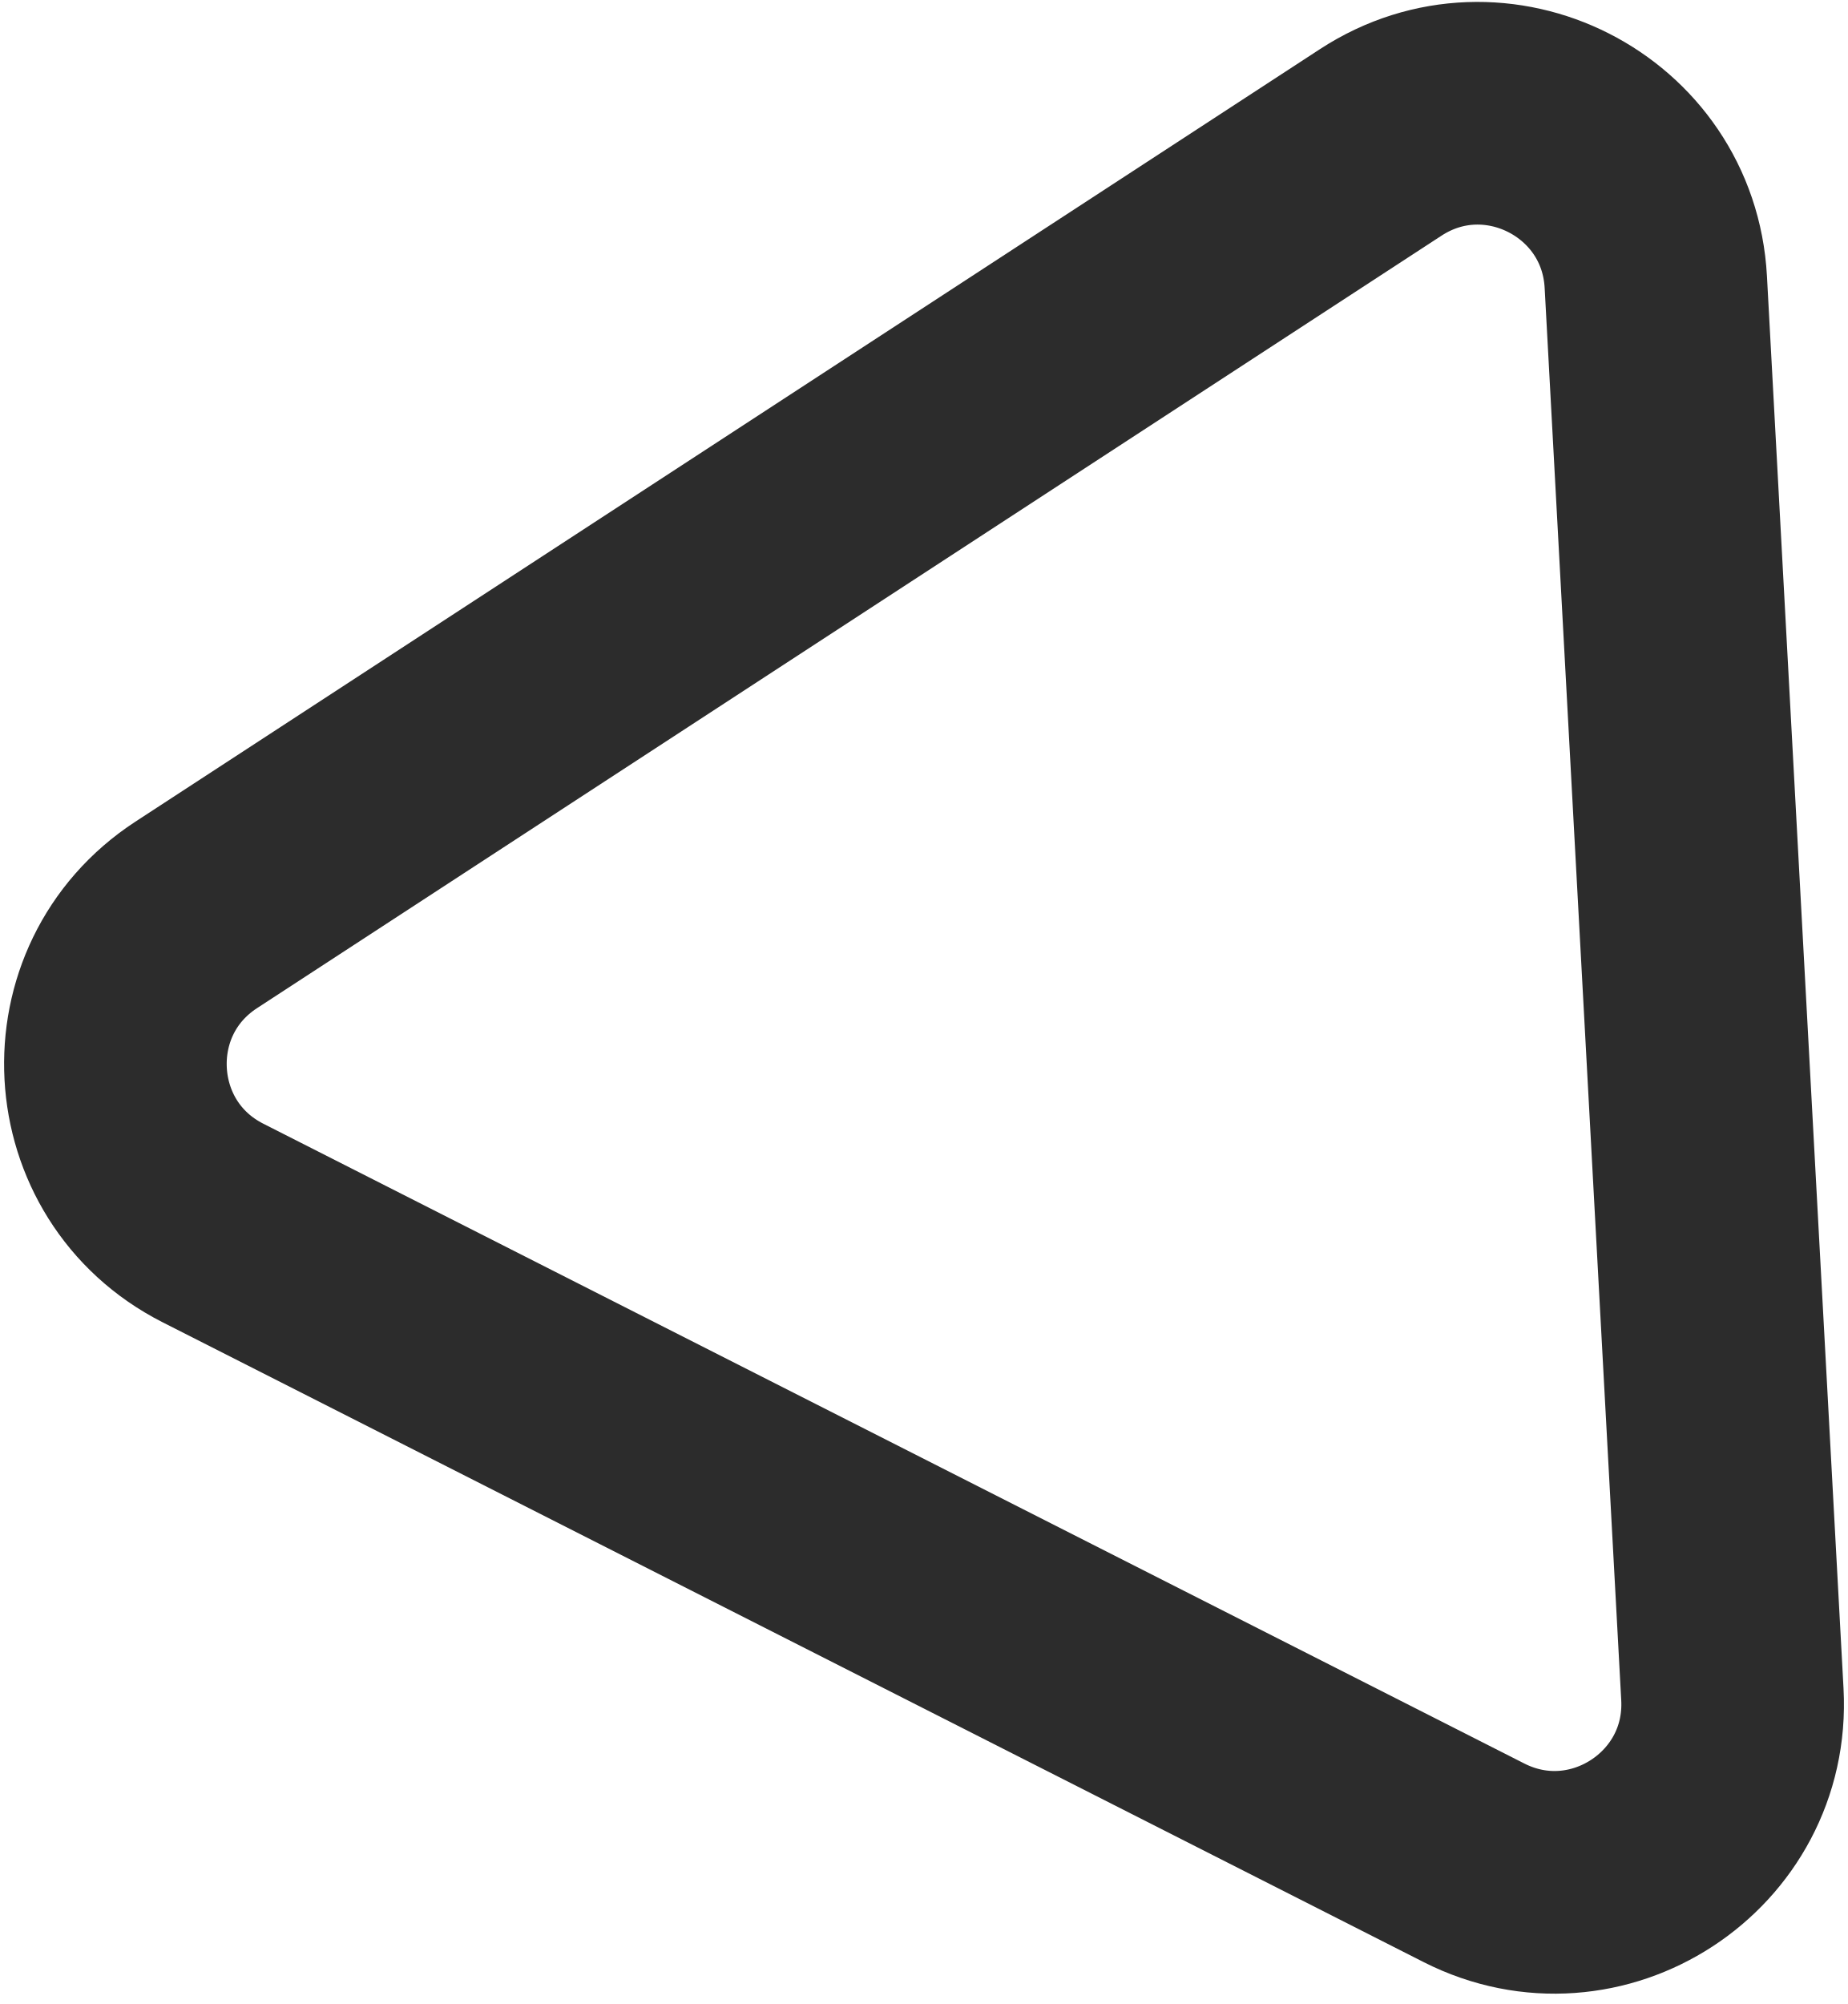
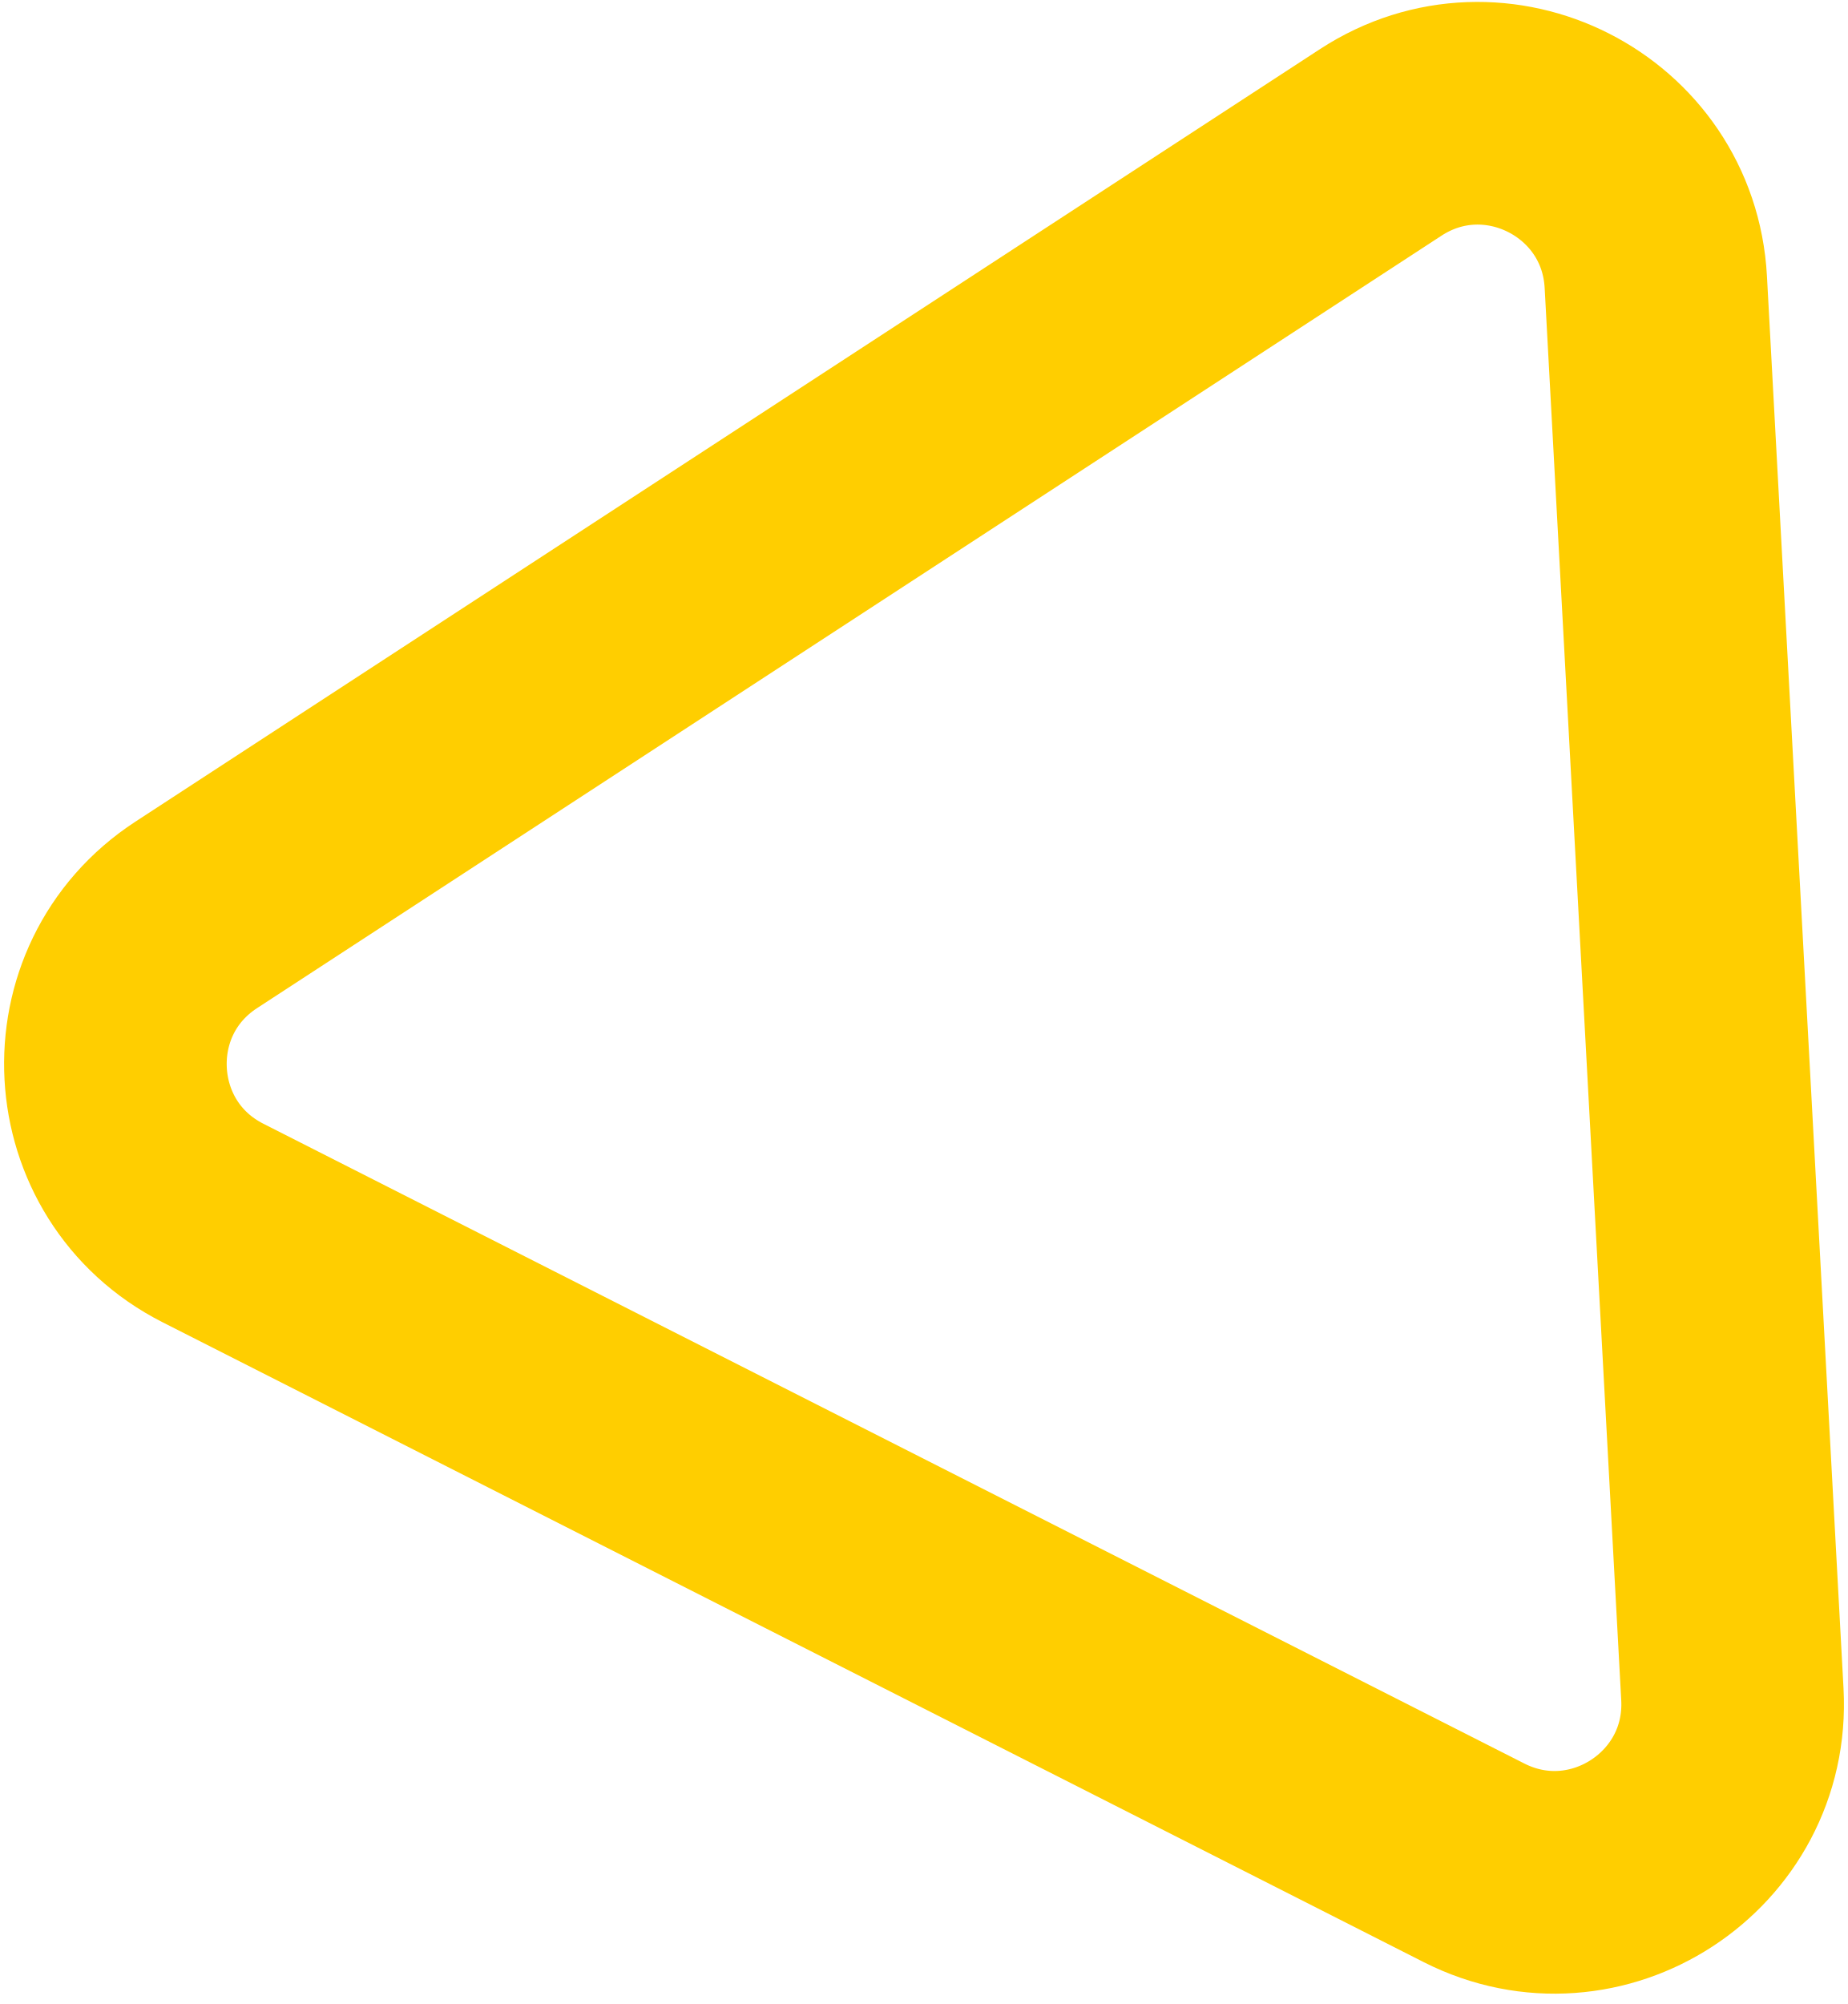
<svg xmlns="http://www.w3.org/2000/svg" width="83" height="90" viewBox="0 0 83 90" fill="none">
-   <path d="M62.024 6.396C67.183 3.032 74.048 6.515 74.382 12.664L77.822 76.091C78.155 82.24 71.707 86.445 66.214 83.659L9.565 54.924C4.073 52.138 3.656 44.452 8.815 41.088L62.024 6.396Z" stroke="#2C2C2C" stroke-width="10" stroke-linejoin="round" />
+   <path d="M62.024 6.396C67.183 3.032 74.048 6.515 74.382 12.664L77.822 76.091C78.155 82.24 71.707 86.445 66.214 83.659L9.565 54.924C4.073 52.138 3.656 44.452 8.815 41.088L62.024 6.396Z" stroke="#FFCE00" stroke-width="10" stroke-linejoin="round" />
</svg>
